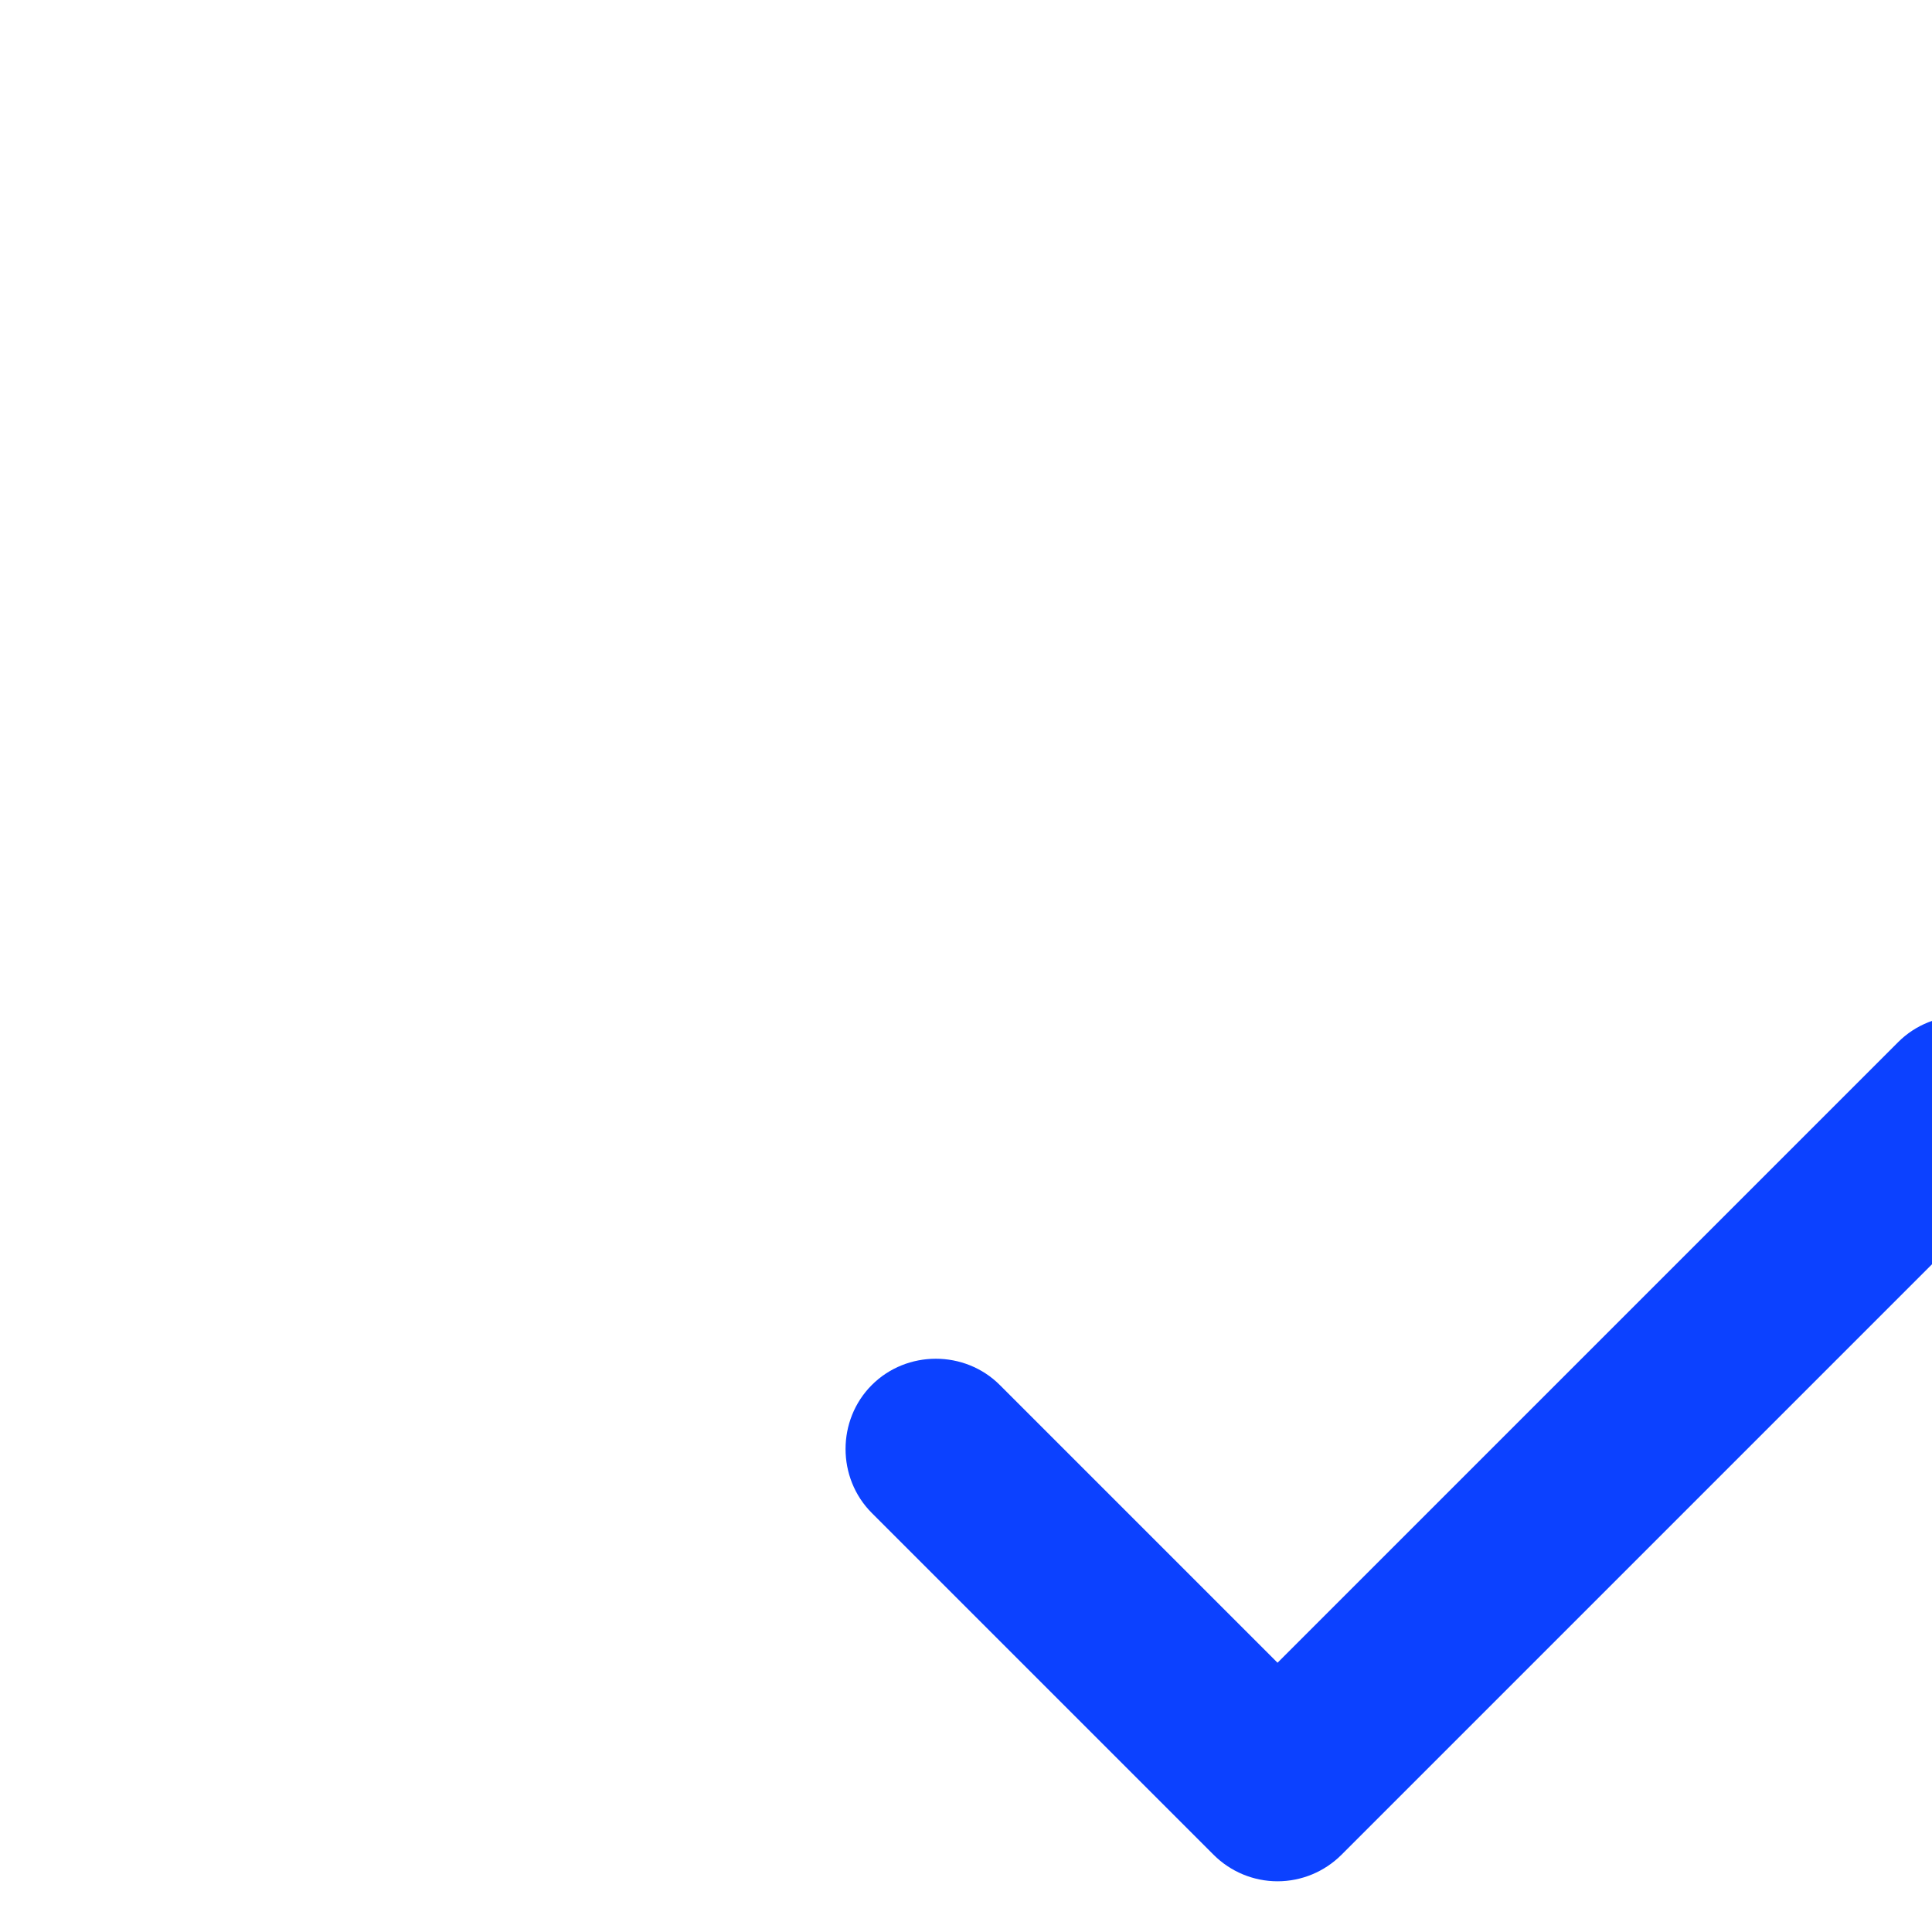
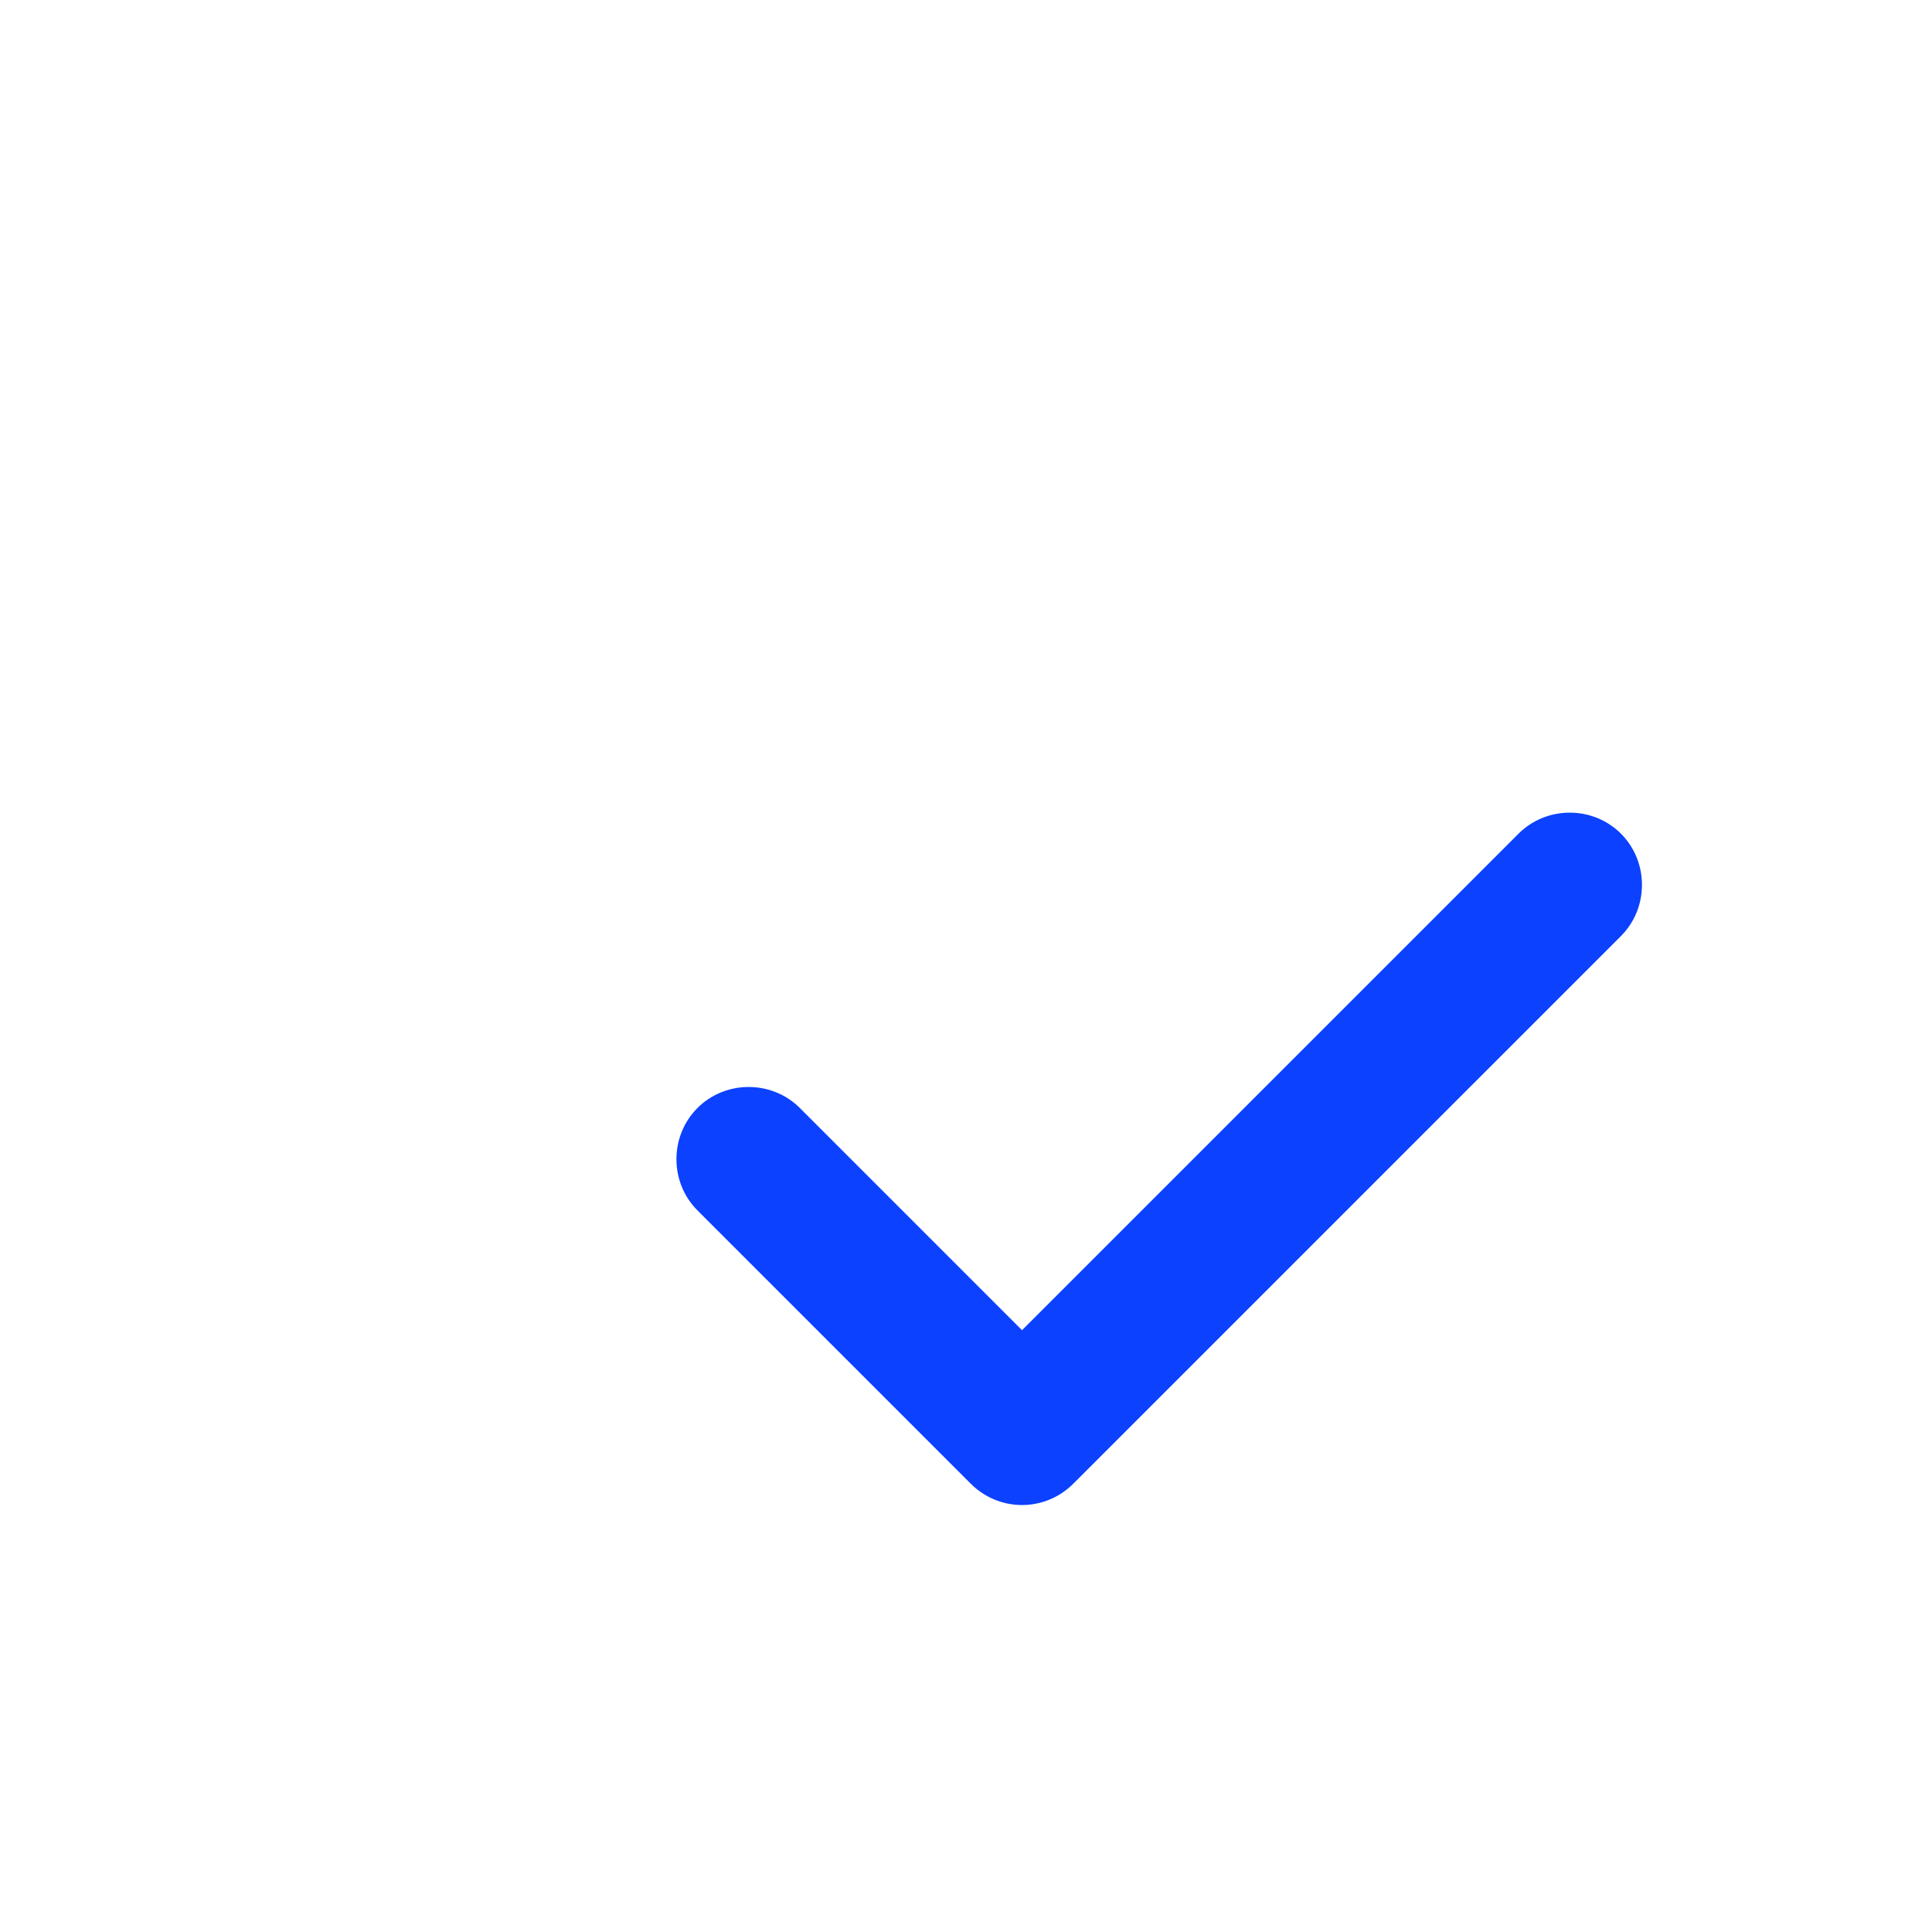
- <svg xmlns="http://www.w3.org/2000/svg" width="16" height="16" viewBox="0 0 16 16" fill="">
+ <svg xmlns="http://www.w3.org/2000/svg" width="20" height="20" viewBox="0 0 20 20" fill="">
  <path d="M10.58 15.58C10.38 15.58 10.19 15.5 10.05 15.36L7.22 12.53C6.93 12.24 6.93 11.76 7.22 11.47C7.51 11.18 7.99 11.18 8.28 11.47L10.58 13.77L15.72 8.63C16.01 8.34 16.49 8.34 16.78 8.63C17.07 8.92 17.07 9.4 16.78 9.69L11.11 15.36C10.97 15.5 10.78 15.58 10.58 15.58Z" fill="#0C41FF" />
</svg>
